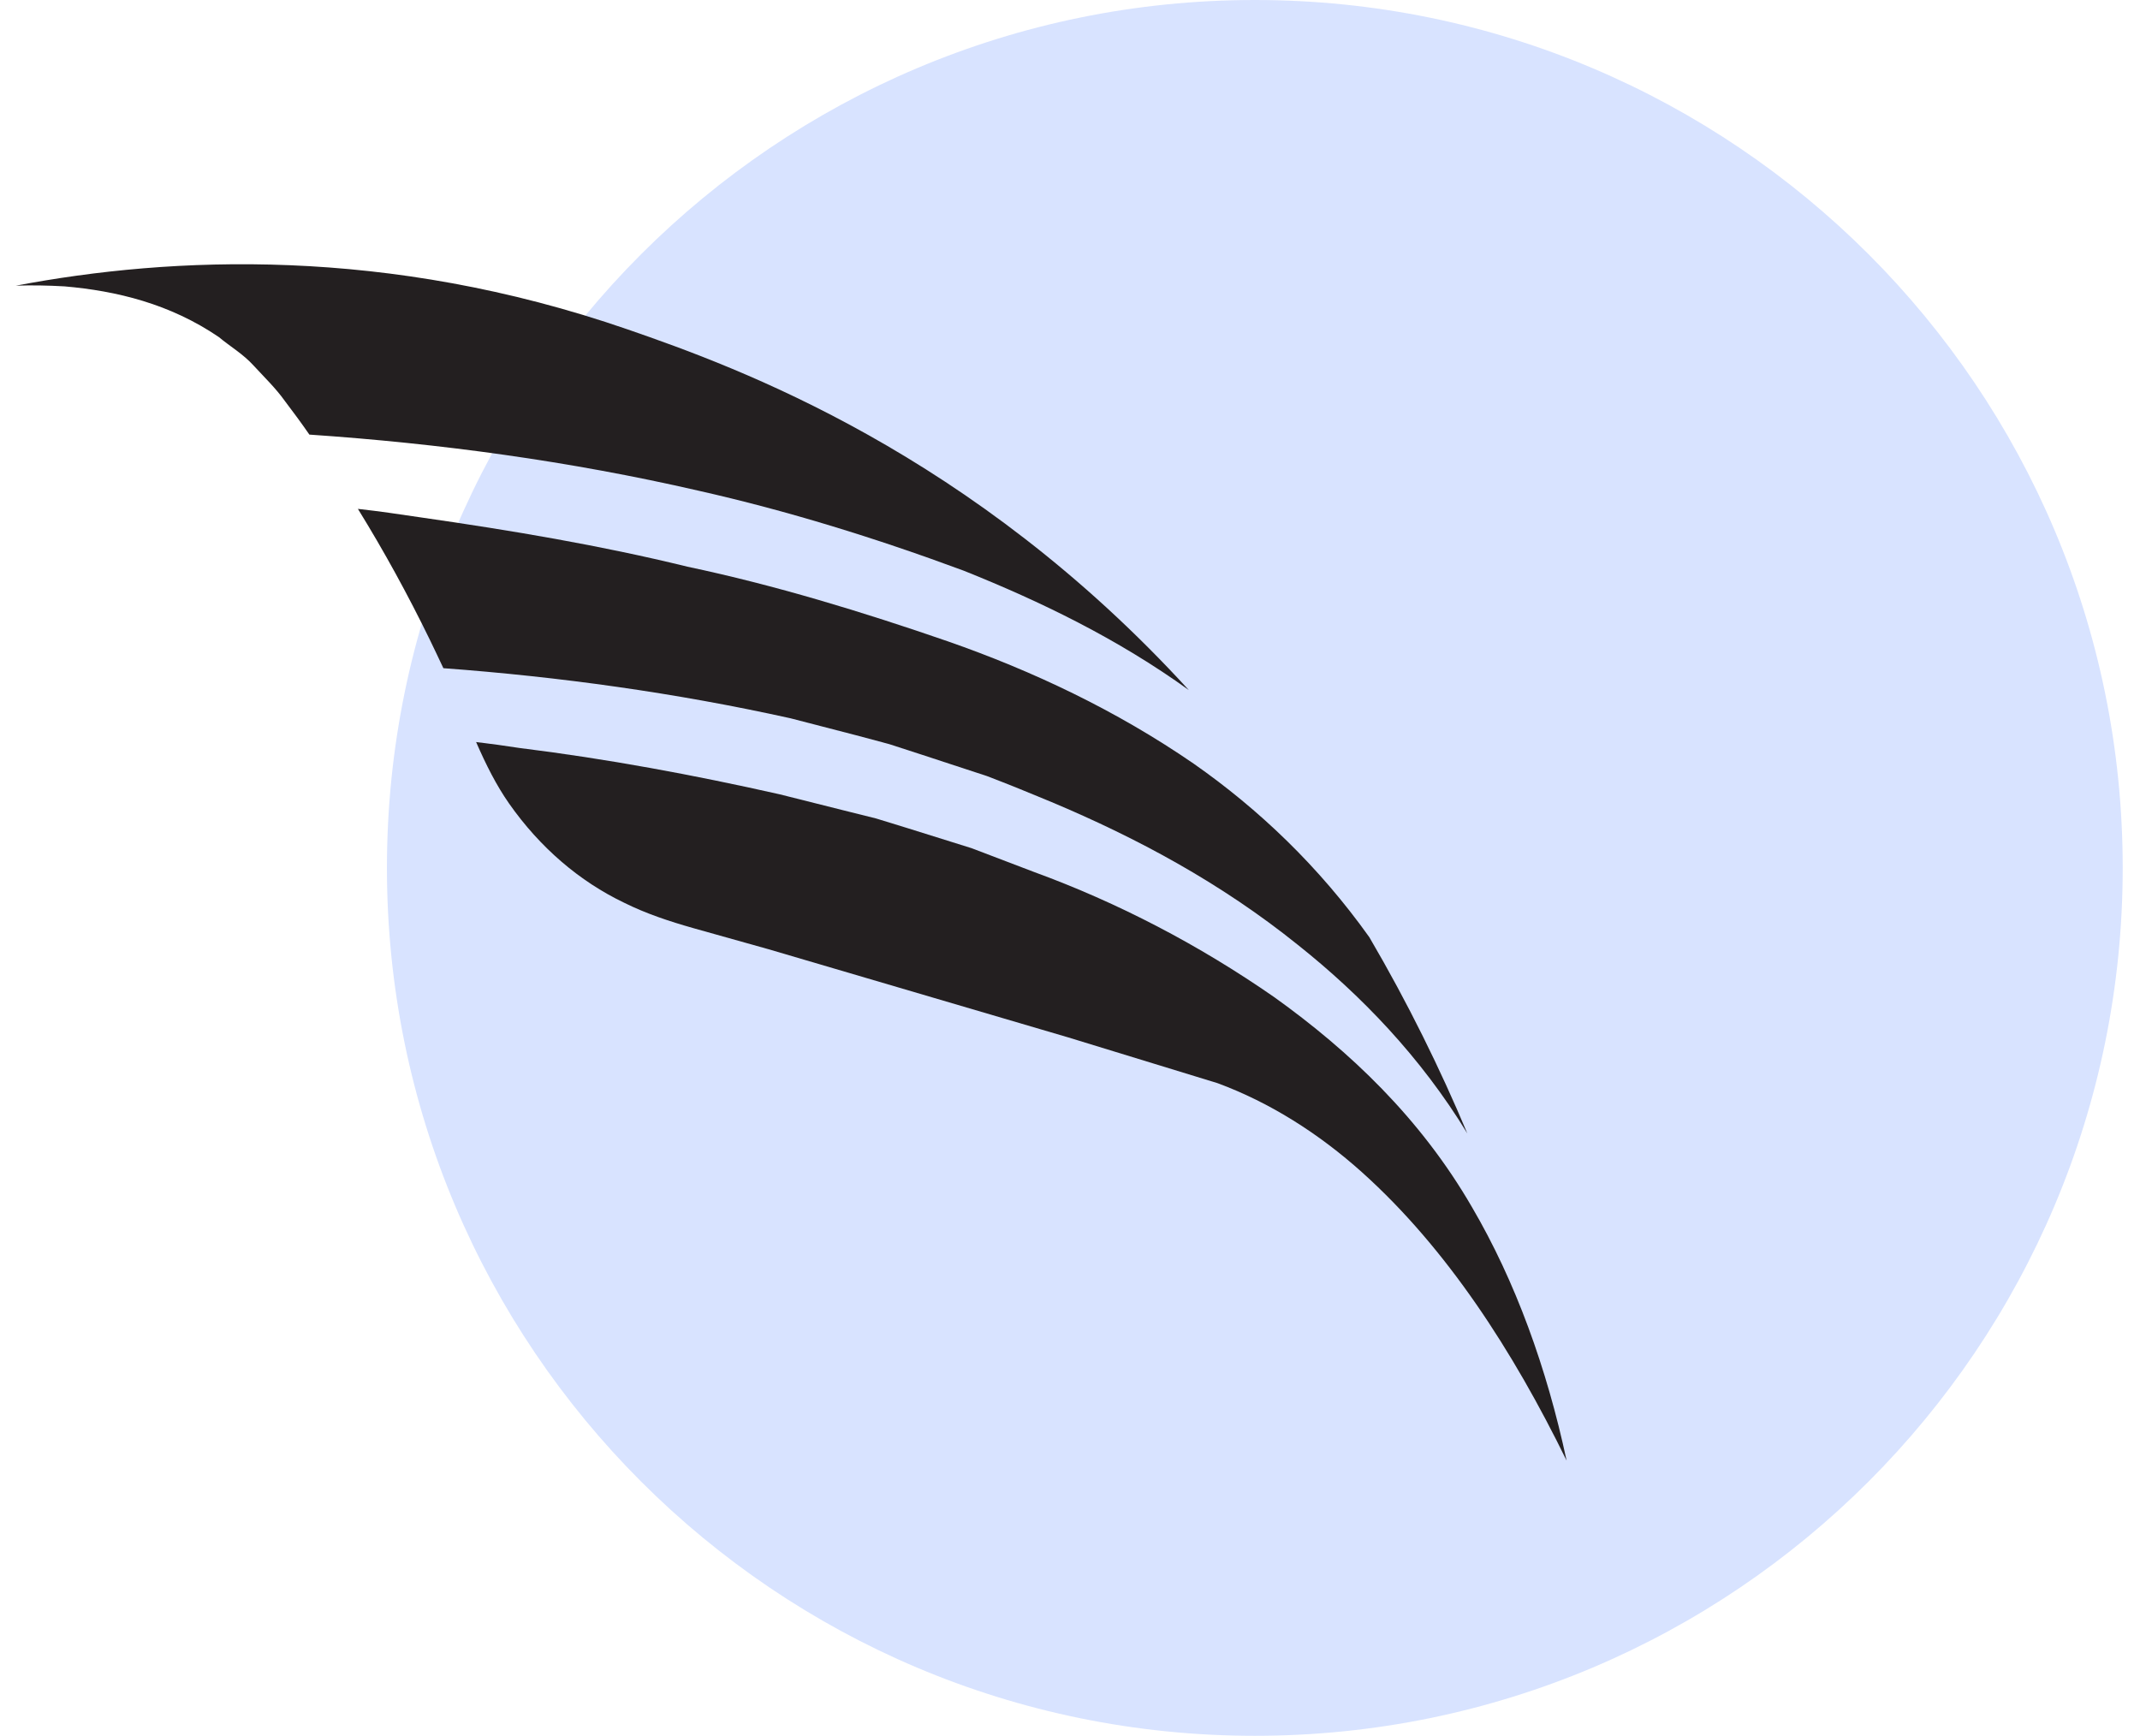
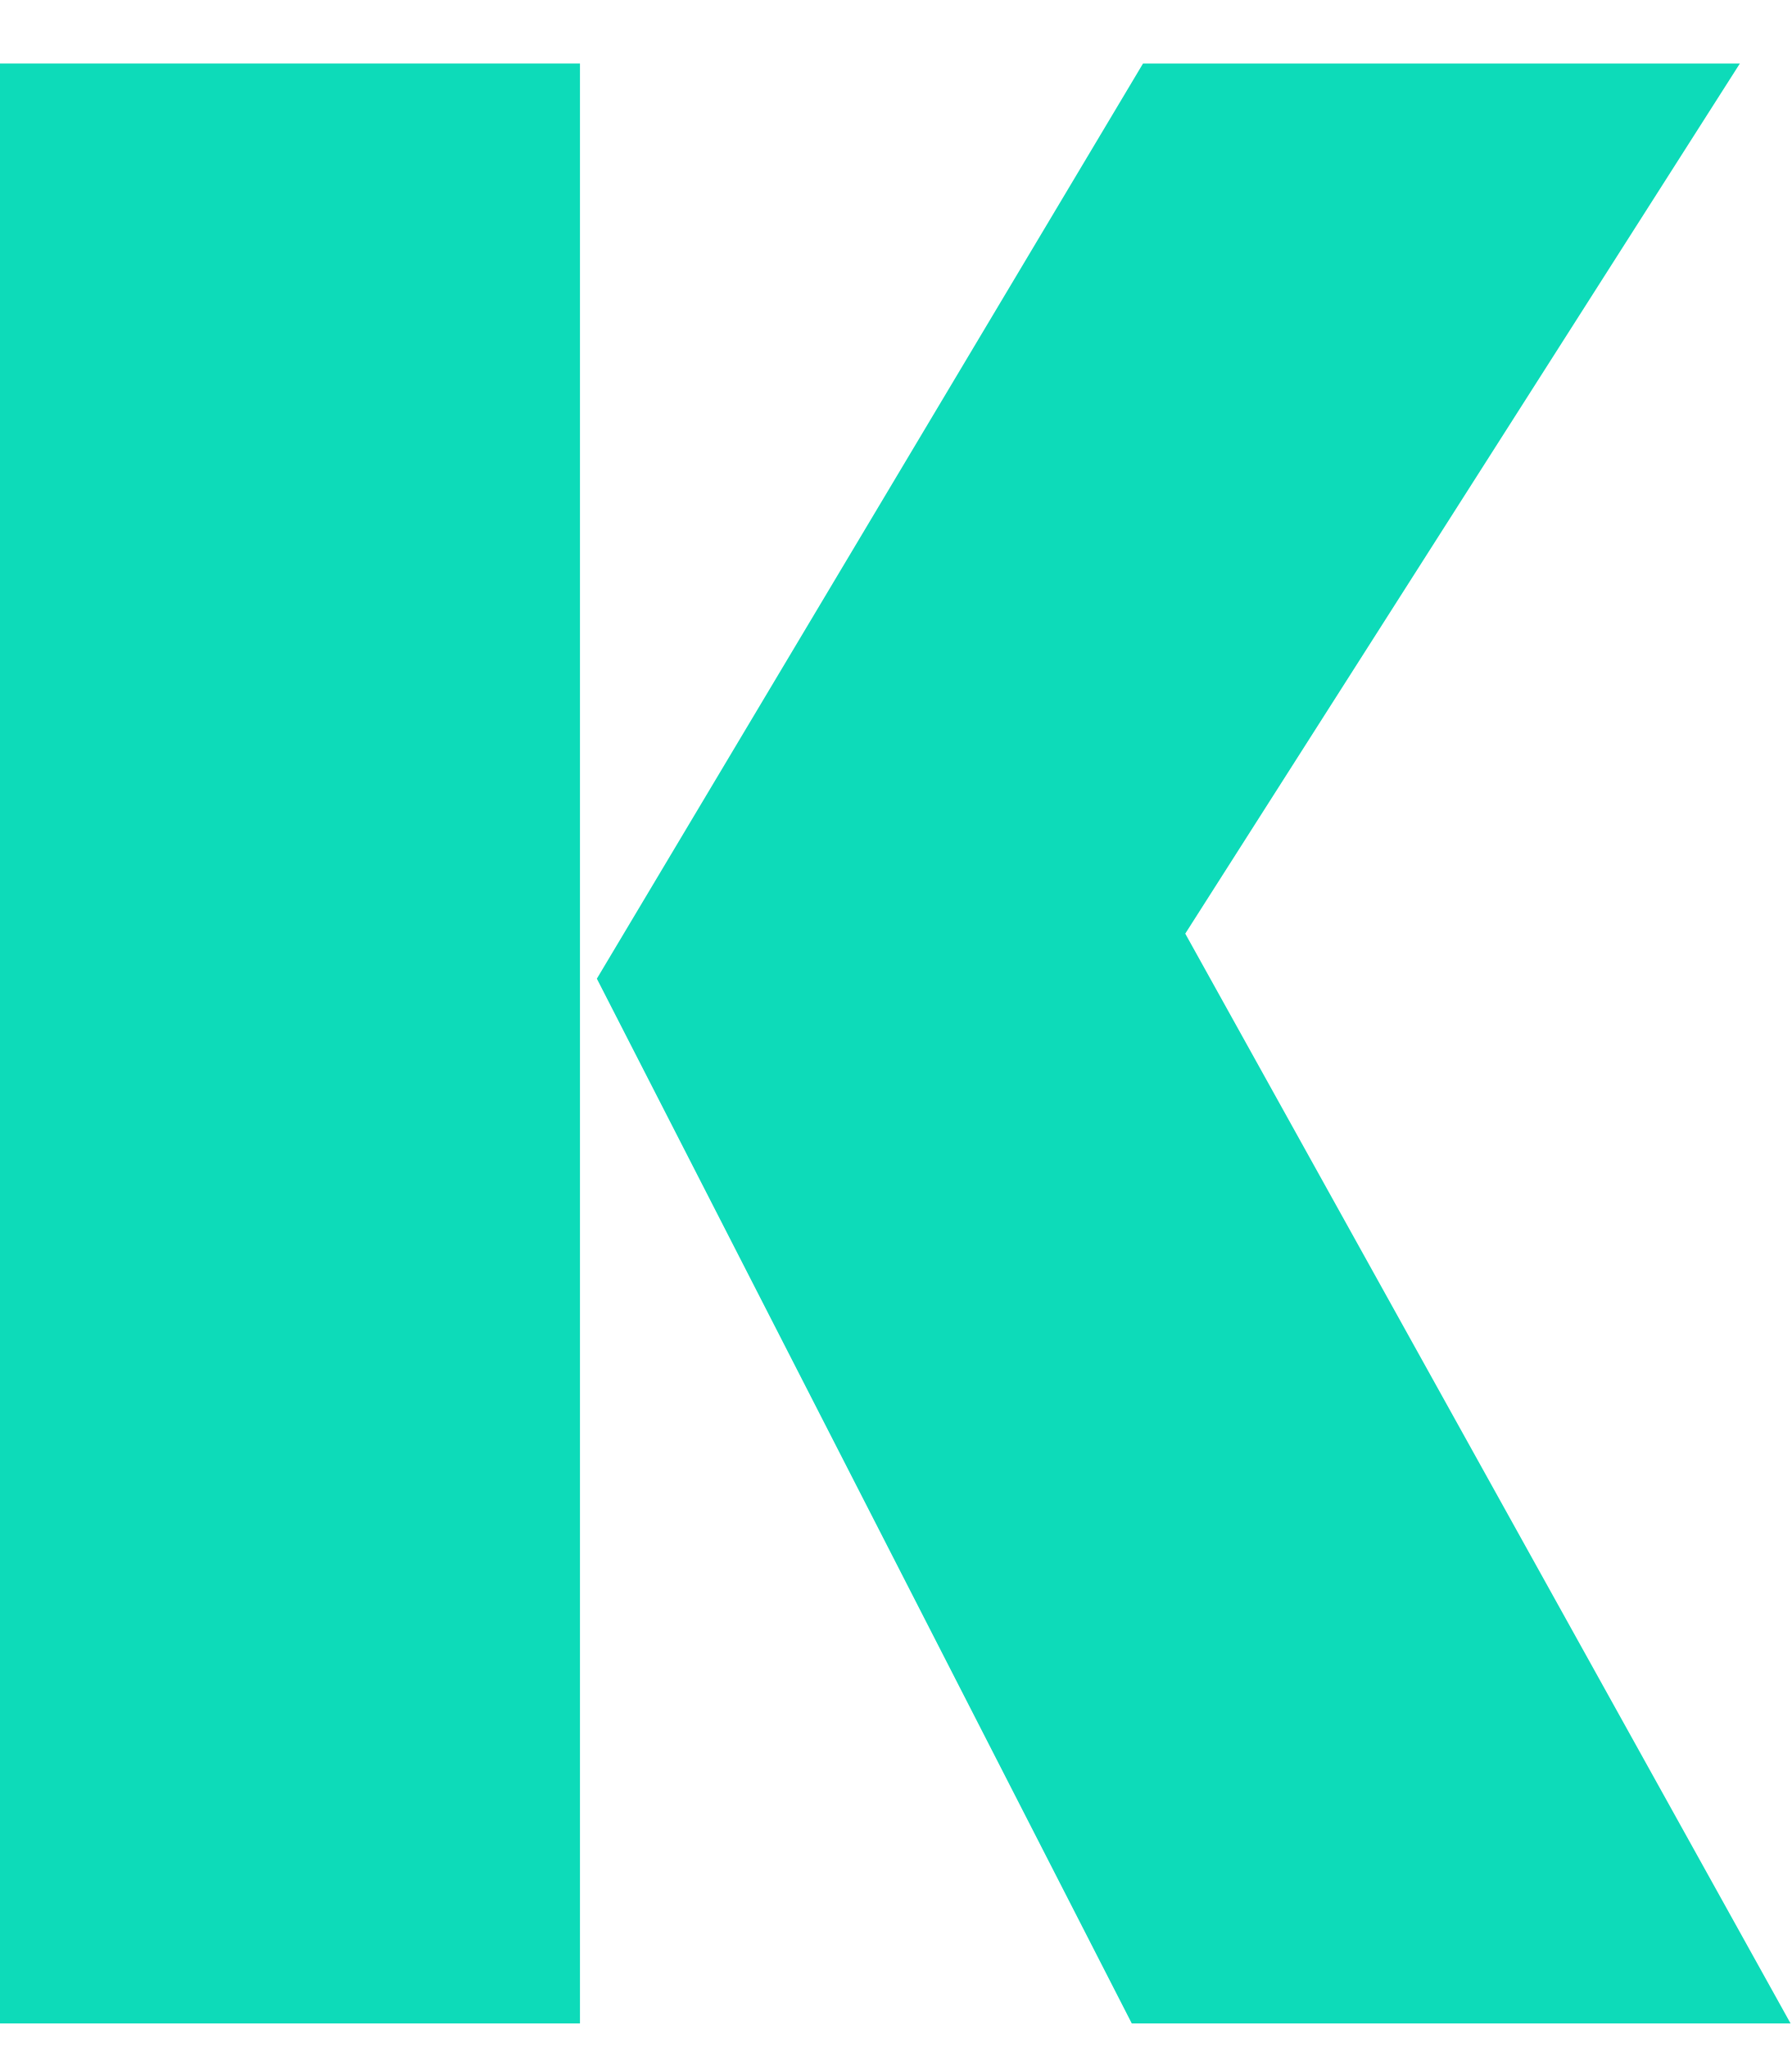
- <svg xmlns="http://www.w3.org/2000/svg" width="90" height="73" viewBox="0 0 90 73" fill="none">
-   <circle cx="52.773" cy="36.5" r="36.5" fill="#D8E3FF" />
-   <path d="M2.709 12.043C4.905 12.232 7.151 12.779 9.2 14.173C9.683 14.576 10.225 14.886 10.669 15.378C11.113 15.859 11.602 16.332 11.979 16.862C12.333 17.329 12.677 17.793 13.011 18.277C18.485 18.651 23.946 19.388 29.356 20.632C33.123 21.479 36.847 22.635 40.532 24.001C43.771 25.298 46.991 26.857 49.996 29.02C40.876 19.039 31.061 15.466 26.404 13.856C16.272 10.349 7.217 10.771 0.666 12.014C1.341 11.989 2.027 12.005 2.709 12.043Z" fill="#231F20" />
-   <path d="M28.906 23.831C25.225 22.93 21.496 22.306 17.761 21.769C16.856 21.635 15.951 21.5 15.052 21.401C16.136 23.154 17.154 25.009 18.084 26.919C18.272 27.305 18.459 27.704 18.647 28.101C23.528 28.462 28.404 29.135 33.247 30.208L36.017 30.925L37.399 31.295L38.768 31.739L41.505 32.637C42.415 32.985 43.313 33.35 44.218 33.728C47.804 35.235 51.34 37.127 54.583 39.737C57.24 41.85 59.751 44.453 61.709 47.665C60.574 44.963 59.213 42.187 57.589 39.415C55.465 36.434 52.935 34.027 50.201 32.116C46.953 29.882 43.452 28.224 39.857 26.97C36.262 25.729 32.608 24.613 28.906 23.831Z" fill="#231F20" />
-   <path d="M53.599 41.942C50.408 39.724 47.011 37.96 43.489 36.672L40.862 35.671L38.19 34.835L36.848 34.422L35.494 34.084L32.794 33.406C29.167 32.589 25.515 31.91 21.842 31.456C21.238 31.363 20.631 31.278 20.023 31.207C20.45 32.184 20.876 33.027 21.408 33.79C22.713 35.651 24.374 37.066 26.245 37.963C27.177 38.426 28.144 38.745 29.165 39.035L32.321 39.92L44.928 43.629L51.206 45.553C53.397 46.363 55.454 47.66 57.296 49.314C60.857 52.516 63.631 56.817 65.885 61.425C65.055 57.542 63.735 53.888 61.906 50.767C59.736 47.017 56.758 44.205 53.599 41.942Z" fill="#231F20" />
+ <svg xmlns="http://www.w3.org/2000/svg" width="14px" height="16px" viewBox="0 0 14 16" version="1.1">
+   <g id="Kapella-Dashboard" stroke="none" stroke-width="1" fill="none" fill-rule="evenodd">
+     <g id="Kapella_mini_logo" transform="translate(0, 0.496)" fill="#0DDBB9" fill-rule="nonzero">
+       <polygon id="Path" points="4.532 -9.60120872e-13 4.532 15.312 -3.41060513e-13 15.312 -3.41060513e-13 -9.60120872e-13" />
+       <polygon id="Path" points="13.596 -9.60120872e-13 9.262 6.798 13.992 15.312 8.844 15.312 4.664 7.15 8.932 -9.60120872e-13" />
+     </g>
+   </g>
</svg>
